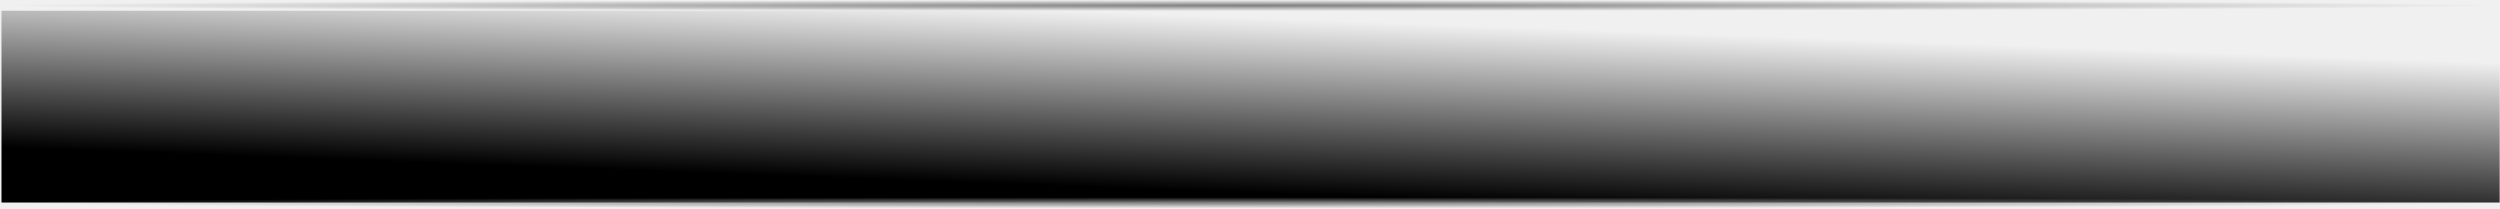
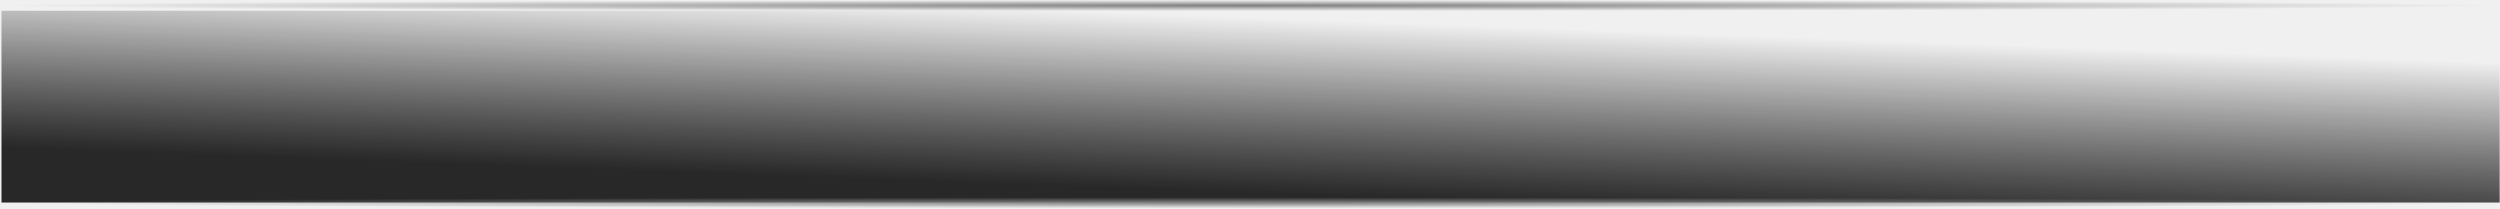
<svg xmlns="http://www.w3.org/2000/svg" xmlns:xlink="http://www.w3.org/1999/xlink" width="960" height="80" id="svg4671" version="1.1" viewBox="0 0 960 80">
  <defs id="defs4673">
    <linearGradient xlink:href="#linearGradient5117" id="linearGradient5123" x1="563.713" y1="307.55" x2="565.813" y2="243.683" gradientUnits="userSpaceOnUse" />
    <linearGradient id="linearGradient5117">
-       <stop style="stop-color:#000000;stop-opacity:1;" offset="0" id="stop5119" />
+       <stop style="stop-color:#282828;stop-opacity:1" offset="0" id="stop5119" />
      <stop style="stop-color:#000000;stop-opacity:0;" offset="1" id="stop5121" />
    </linearGradient>
    <radialGradient xlink:href="#linearGradient5151" id="radialGradient5157" cx="530.154" cy="238.101" fx="530.154" fy="238.101" r="504.757" gradientTransform="matrix(1,0,0,0.0039919,0,237.1505)" gradientUnits="userSpaceOnUse" />
    <linearGradient id="linearGradient5151">
      <stop style="stop-color:#808080;stop-opacity:1;" offset="0" id="stop5153" />
      <stop style="stop-color:#808080;stop-opacity:0;" offset="1" id="stop5155" />
    </linearGradient>
    <radialGradient xlink:href="#linearGradient5151" id="radialGradient5165" cx="530.154" cy="310.101" fx="530.154" fy="310.101" r="504.757" gradientTransform="matrix(1,0,0,0.0039919,0,308.8631)" gradientUnits="userSpaceOnUse" />
  </defs>
  <g id="layer1" transform="translate(0,-972.3622)">
    <g transform="matrix(0.9509521,0,0,1.052218,-24.15114,723.9482)" style="display:inline" id="g5189">
      <rect style="opacity:1;fill:url(#linearGradient5123);fill-opacity:1;stroke:#000000;stroke-width:0;stroke-linecap:square;stroke-linejoin:round;stroke-miterlimit:4;stroke-dasharray:none;stroke-opacity:1" id="rect4598" width="1008.77" height="70" x="26" y="240" ry="0.104" />
      <rect style="opacity:1;fill:url(#radialGradient5157);fill-opacity:1;stroke:#ffffff;stroke-width:0;stroke-linecap:square;stroke-linejoin:round;stroke-miterlimit:4;stroke-dasharray:none;stroke-opacity:1" id="rect5085" width="1009.515" height="4.03" x="25.397" y="236.086" ry="0.035" />
      <rect ry="0.035" y="308.086" x="25.397" height="4.03" width="1009.515" id="rect5113" style="opacity:1;fill:url(#radialGradient5165);fill-opacity:1;stroke:#ffffff;stroke-width:0;stroke-linecap:square;stroke-linejoin:round;stroke-miterlimit:4;stroke-dasharray:none;stroke-opacity:1" />
    </g>
  </g>
</svg>
